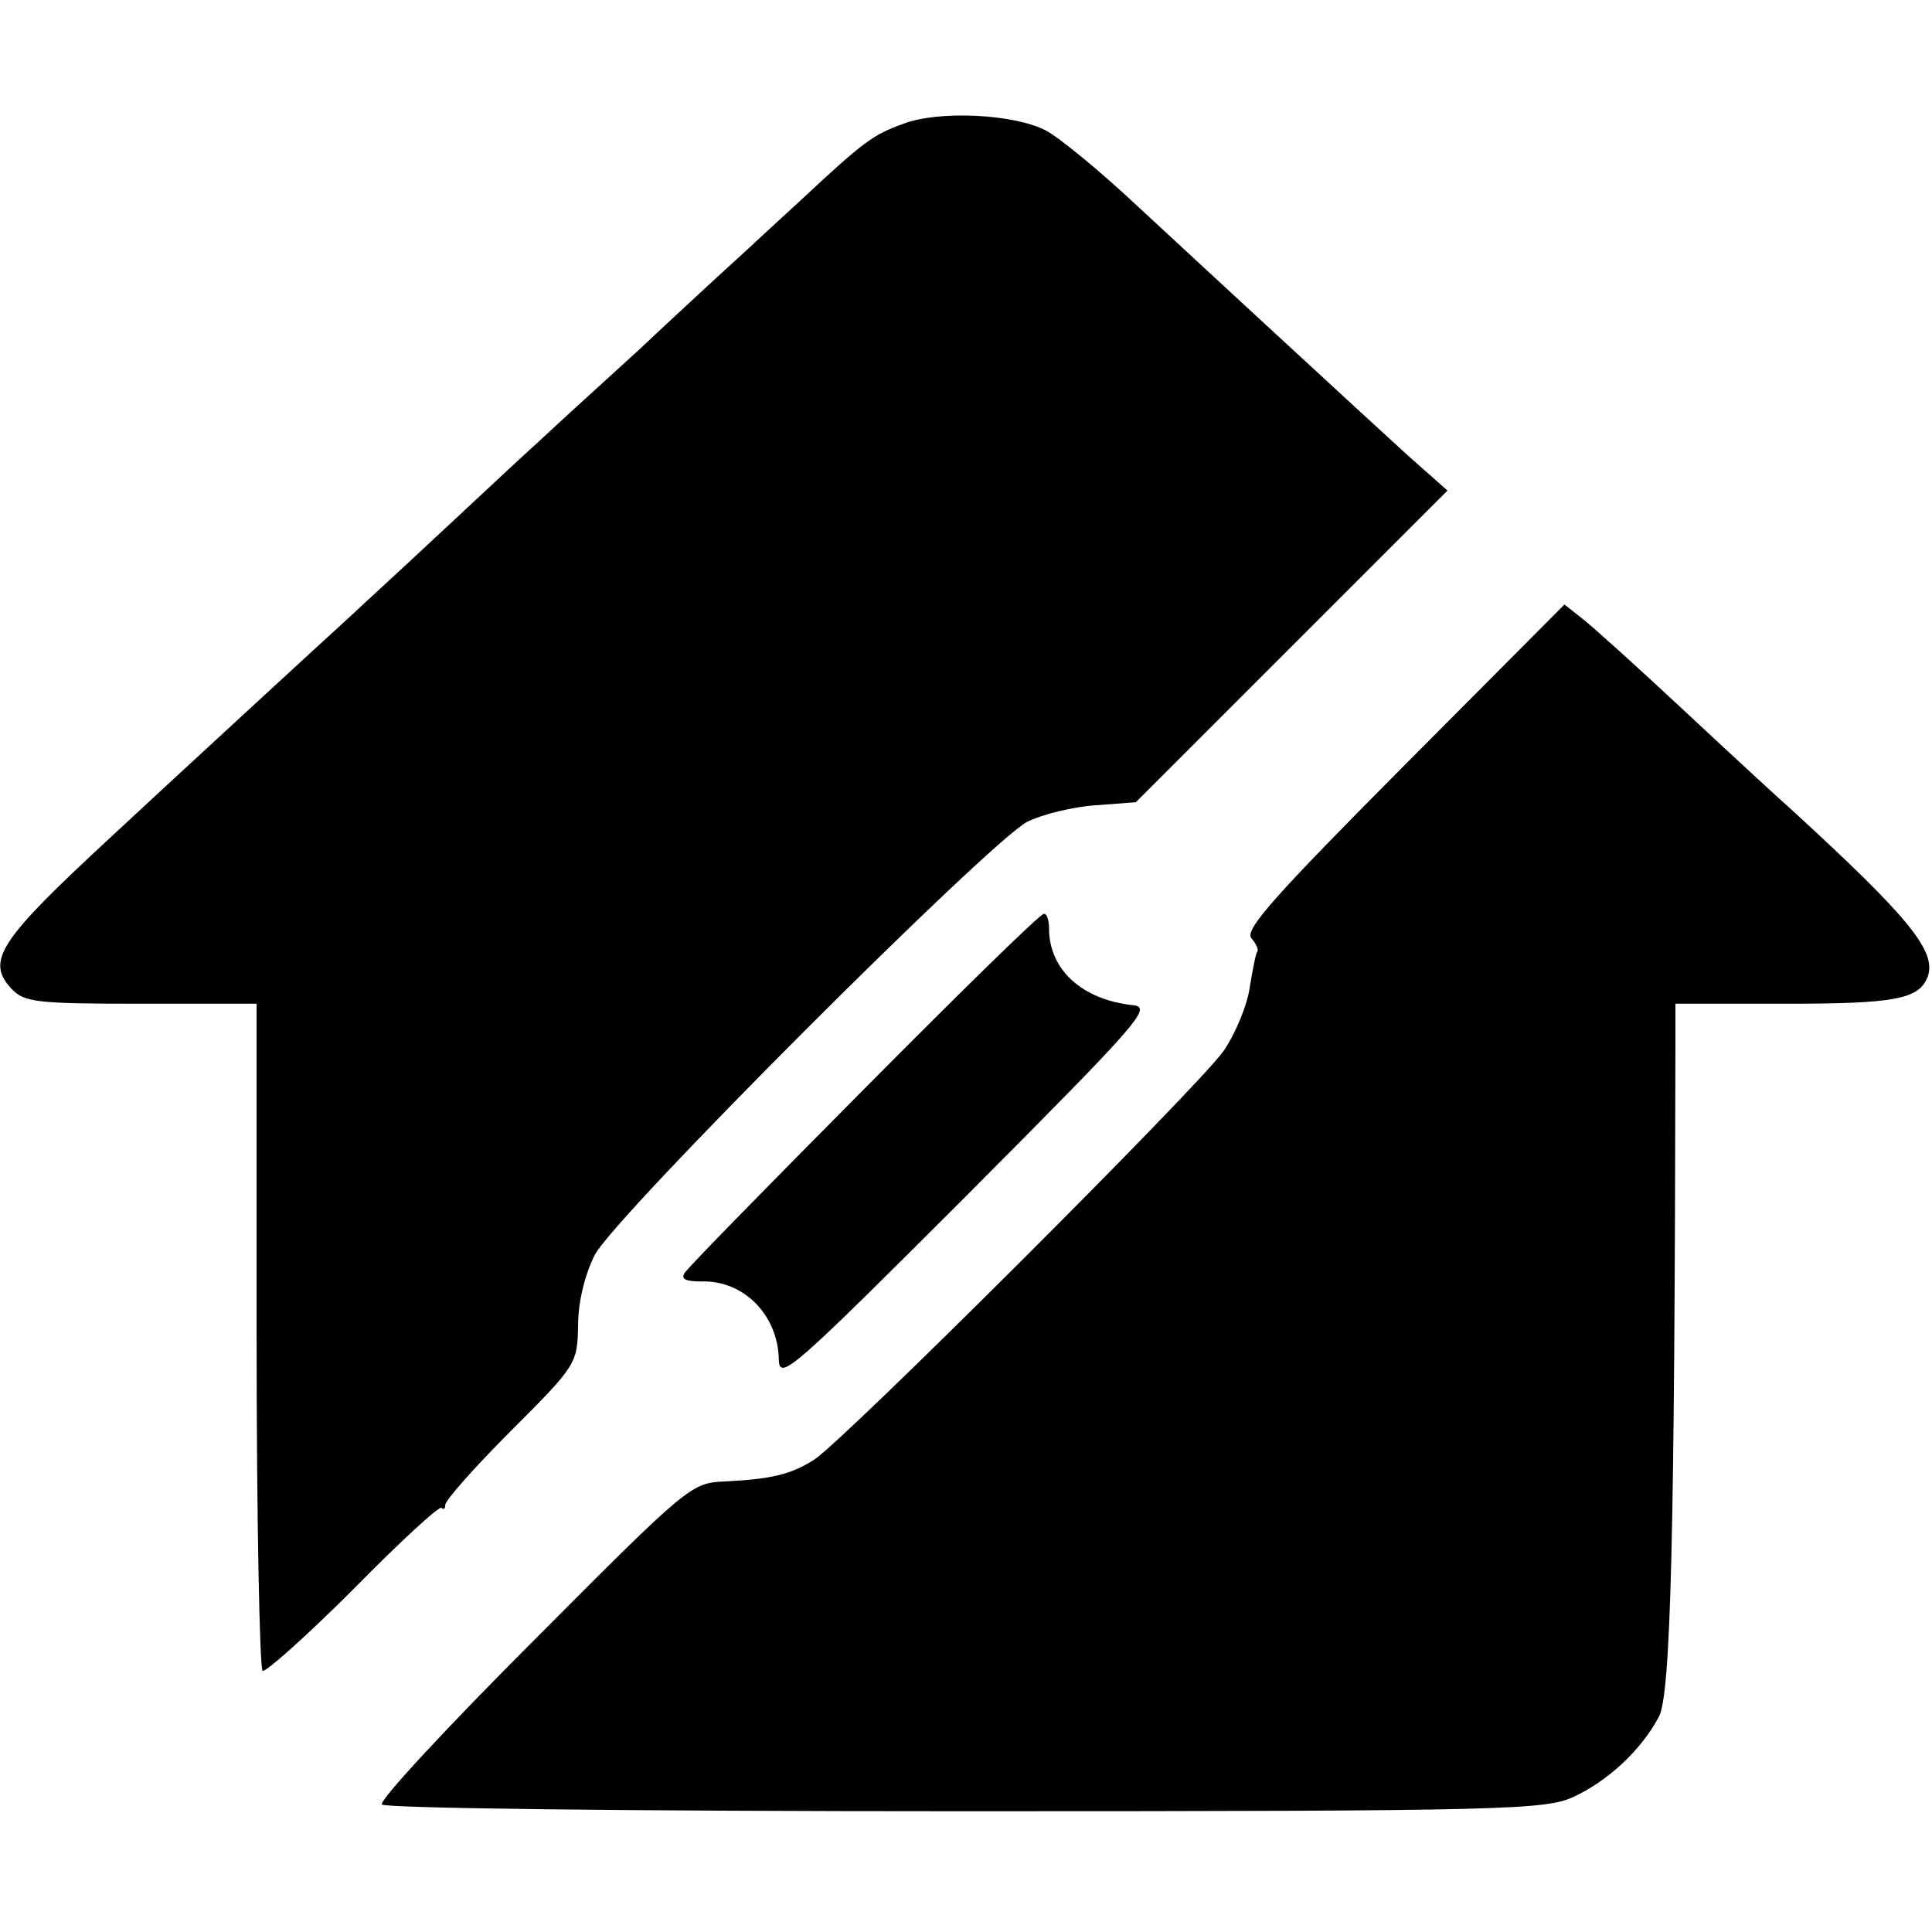
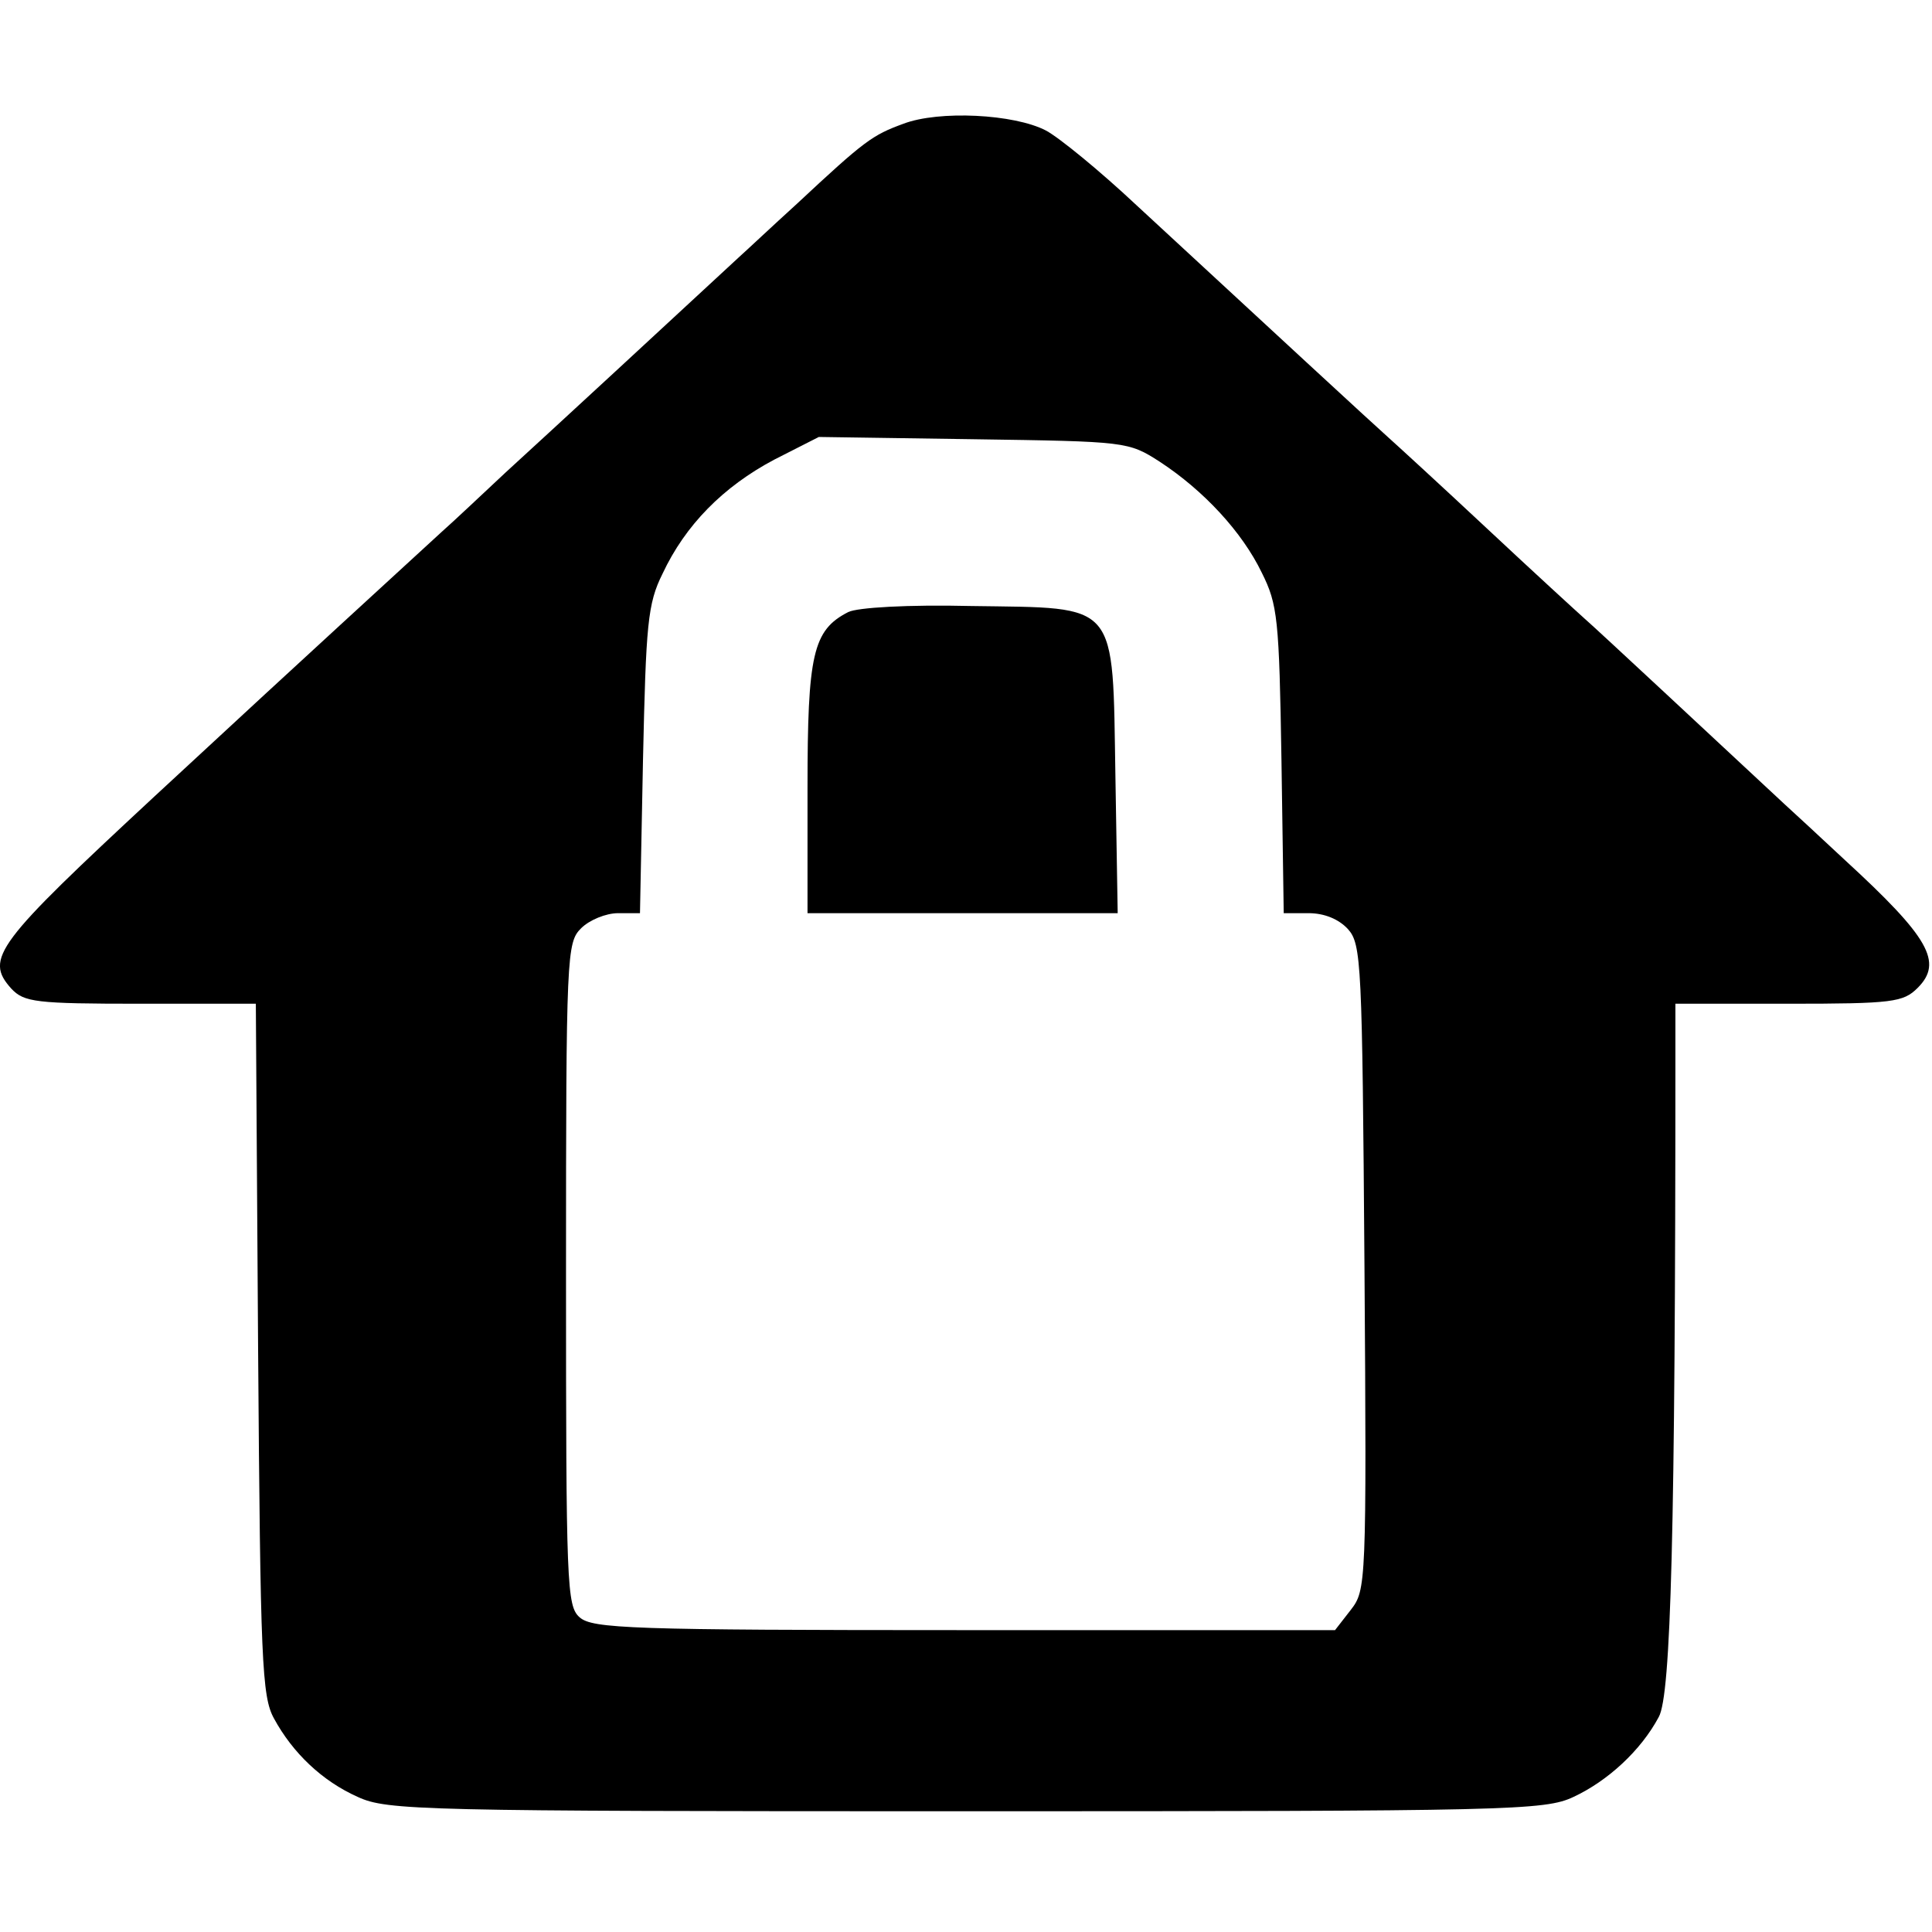
<svg xmlns="http://www.w3.org/2000/svg" version="1.0" width="256pt" height="256pt" viewBox="0 0 256 256" preserveAspectRatio="xMidYMid meet">
  <g transform="translate(0,256) scale(0.1,-0.1)" fill="#000000" stroke="none">
-     <path d="M1197 2396 c-41 -15 -51 -22 -141 -106 -33 -30 -67 -62 -76 -70 -9 -8 -70 -64 -135 -125 -66 -60 -125 -114 -131 -120 -6 -5 -62 -57 -124 -115 -62 -58 -118 -109 -124 -115 -20 -18 -259 -238 -320 -295 -147 -136 -165 -163 -131 -200 17 -18 32 -20 172 -20 l153 0 0 -439 c0 -242 4 -442 8 -445 4 -2 58 46 120 108 61 62 114 111 117 108 3 -3 5 -1 5 4 0 6 39 50 87 98 87 87 88 89 89 140 0 31 9 67 22 93 27 52 522 547 573 574 20 10 61 20 91 22 l53 4 206 206 207 207 -52 46 c-57 52 -224 206 -360 332 -49 46 -103 90 -120 99 -42 22 -142 27 -189 9z" />
-     <path d="M1860 1545 c-171 -172 -211 -217 -202 -228 7 -8 10 -16 8 -18 -2 -2 -6 -23 -10 -47 -3 -23 -19 -62 -35 -85 -34 -48 -502 -515 -542 -541 -31 -20 -58 -26 -119 -29 -44 -2 -48 -5 -253 -211 -114 -114 -205 -212 -201 -217 3 -5 318 -9 772 -9 723 0 769 2 807 19 45 21 89 61 113 106 16 29 21 240 22 883 l0 62 146 0 c145 0 176 6 188 35 13 34 -24 79 -180 222 -17 15 -81 74 -142 131 -61 57 -122 112 -135 122 l-24 19 -213 -214z" />
-     <path d="M1145 1117 c-127 -128 -234 -237 -238 -244 -5 -8 2 -11 22 -11 56 2 102 -44 103 -104 1 -28 18 -13 249 218 227 228 246 249 221 252 -68 7 -112 47 -112 102 0 11 -3 20 -7 19 -5 0 -112 -105 -238 -232z" />
+     <path d="M1197 2396 c-41 -15 -51 -22 -141 -106 -33 -30 -67 -62 -76 -70 -70 -65 -265 -245 -310 -286 -30 -28 -68 -64 -85 -79 -70 -64 -209 -192 -234 -215 -15 -14 -80 -74 -146 -135 -210 -195 -226 -215 -190 -255 17 -18 32 -20 171 -20 l153 0 3 -457 c3 -414 5 -461 21 -490 25 -46 64 -83 111 -104 39 -18 83 -19 806 -19 721 0 767 1 805 19 45 21 89 61 113 106 16 29 22 241 22 878 l0 67 150 0 c138 0 152 2 171 21 34 34 15 67 -96 169 -32 30 -69 64 -81 75 -87 81 -250 233 -264 245 -9 8 -68 62 -130 120 -62 58 -121 112 -130 120 -17 15 -161 148 -334 308 -49 46 -103 90 -120 99 -42 22 -142 27 -189 9z m340 -448 c58 -38 109 -93 135 -147 21 -42 23 -61 26 -248 l3 -203 33 0 c21 0 40 -8 52 -21 18 -20 19 -44 22 -448 3 -421 2 -428 -18 -454 l-21 -27 -491 0 c-443 0 -493 2 -510 17 -17 15 -18 42 -18 455 0 425 1 439 20 458 11 11 33 20 49 20 l29 0 4 203 c4 180 6 207 26 247 30 64 80 115 148 151 l59 30 205 -3 c203 -3 205 -3 247 -30z" />
+     <path d="M1124 1749 c-47 -24 -54 -56 -54 -233 l0 -166 206 0 205 0 -3 180 c-4 236 6 224 -191 227 -84 2 -151 -2 -163 -8z" />
  </g>
</svg>
